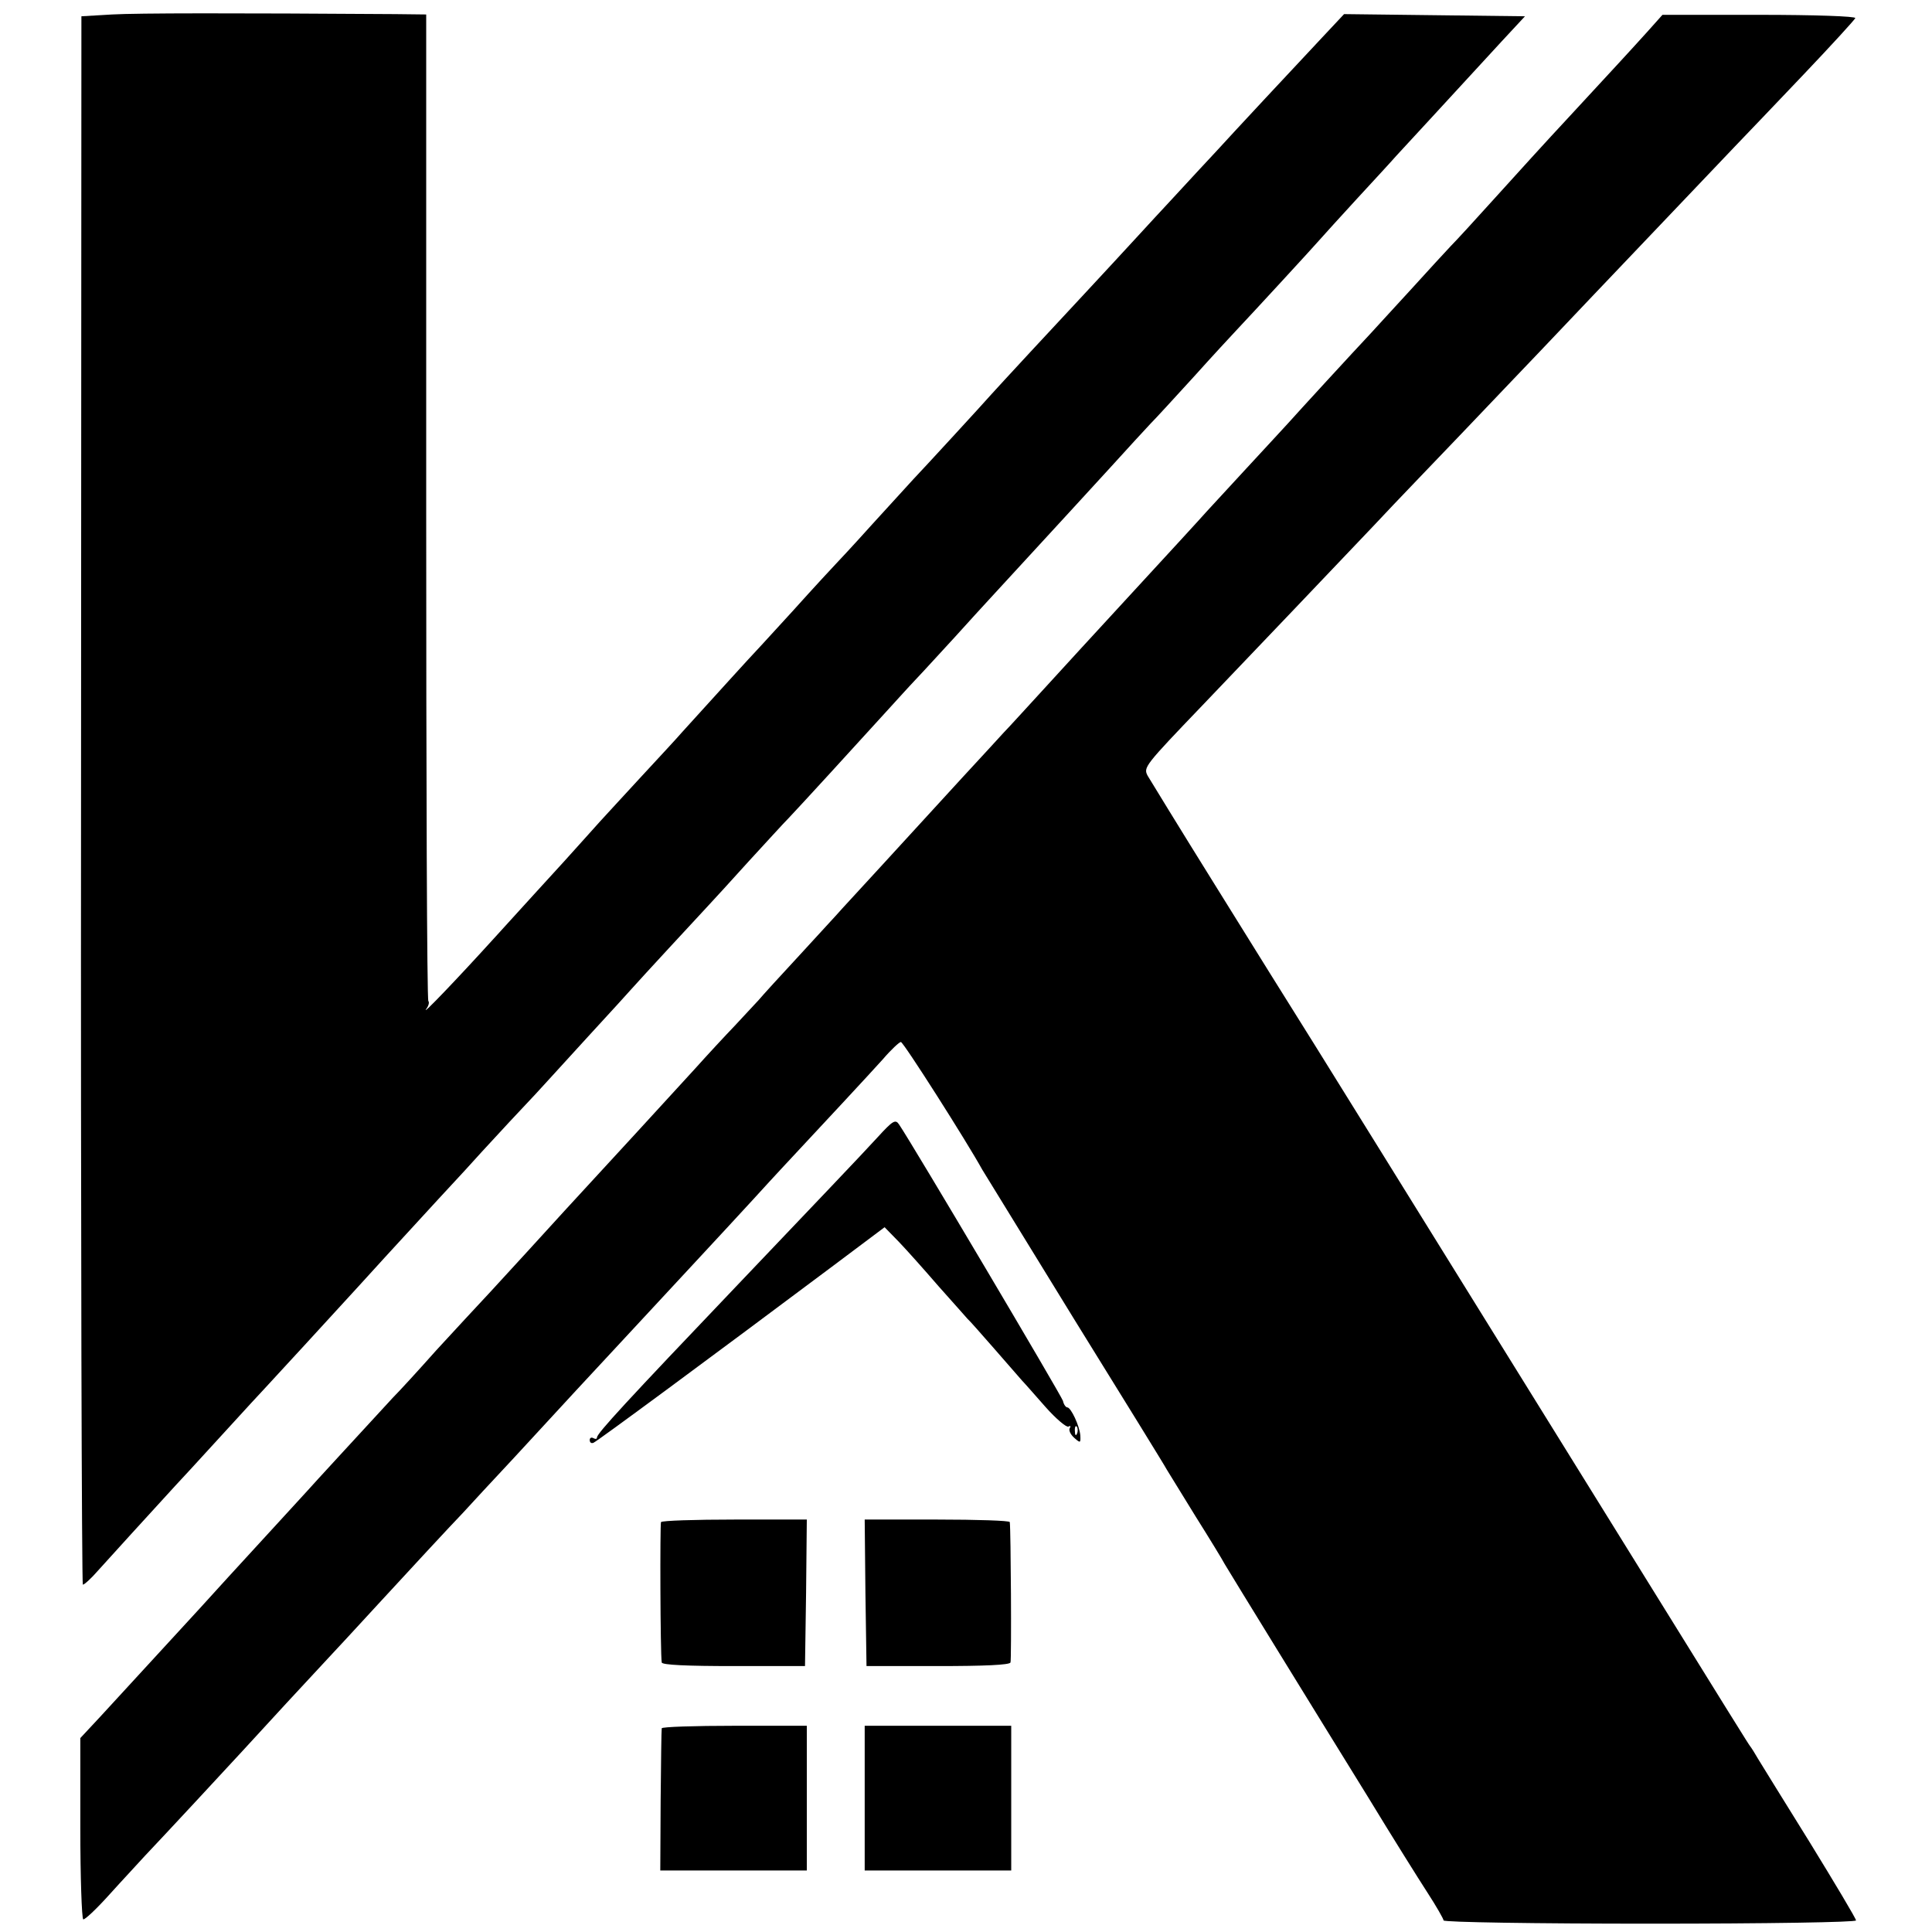
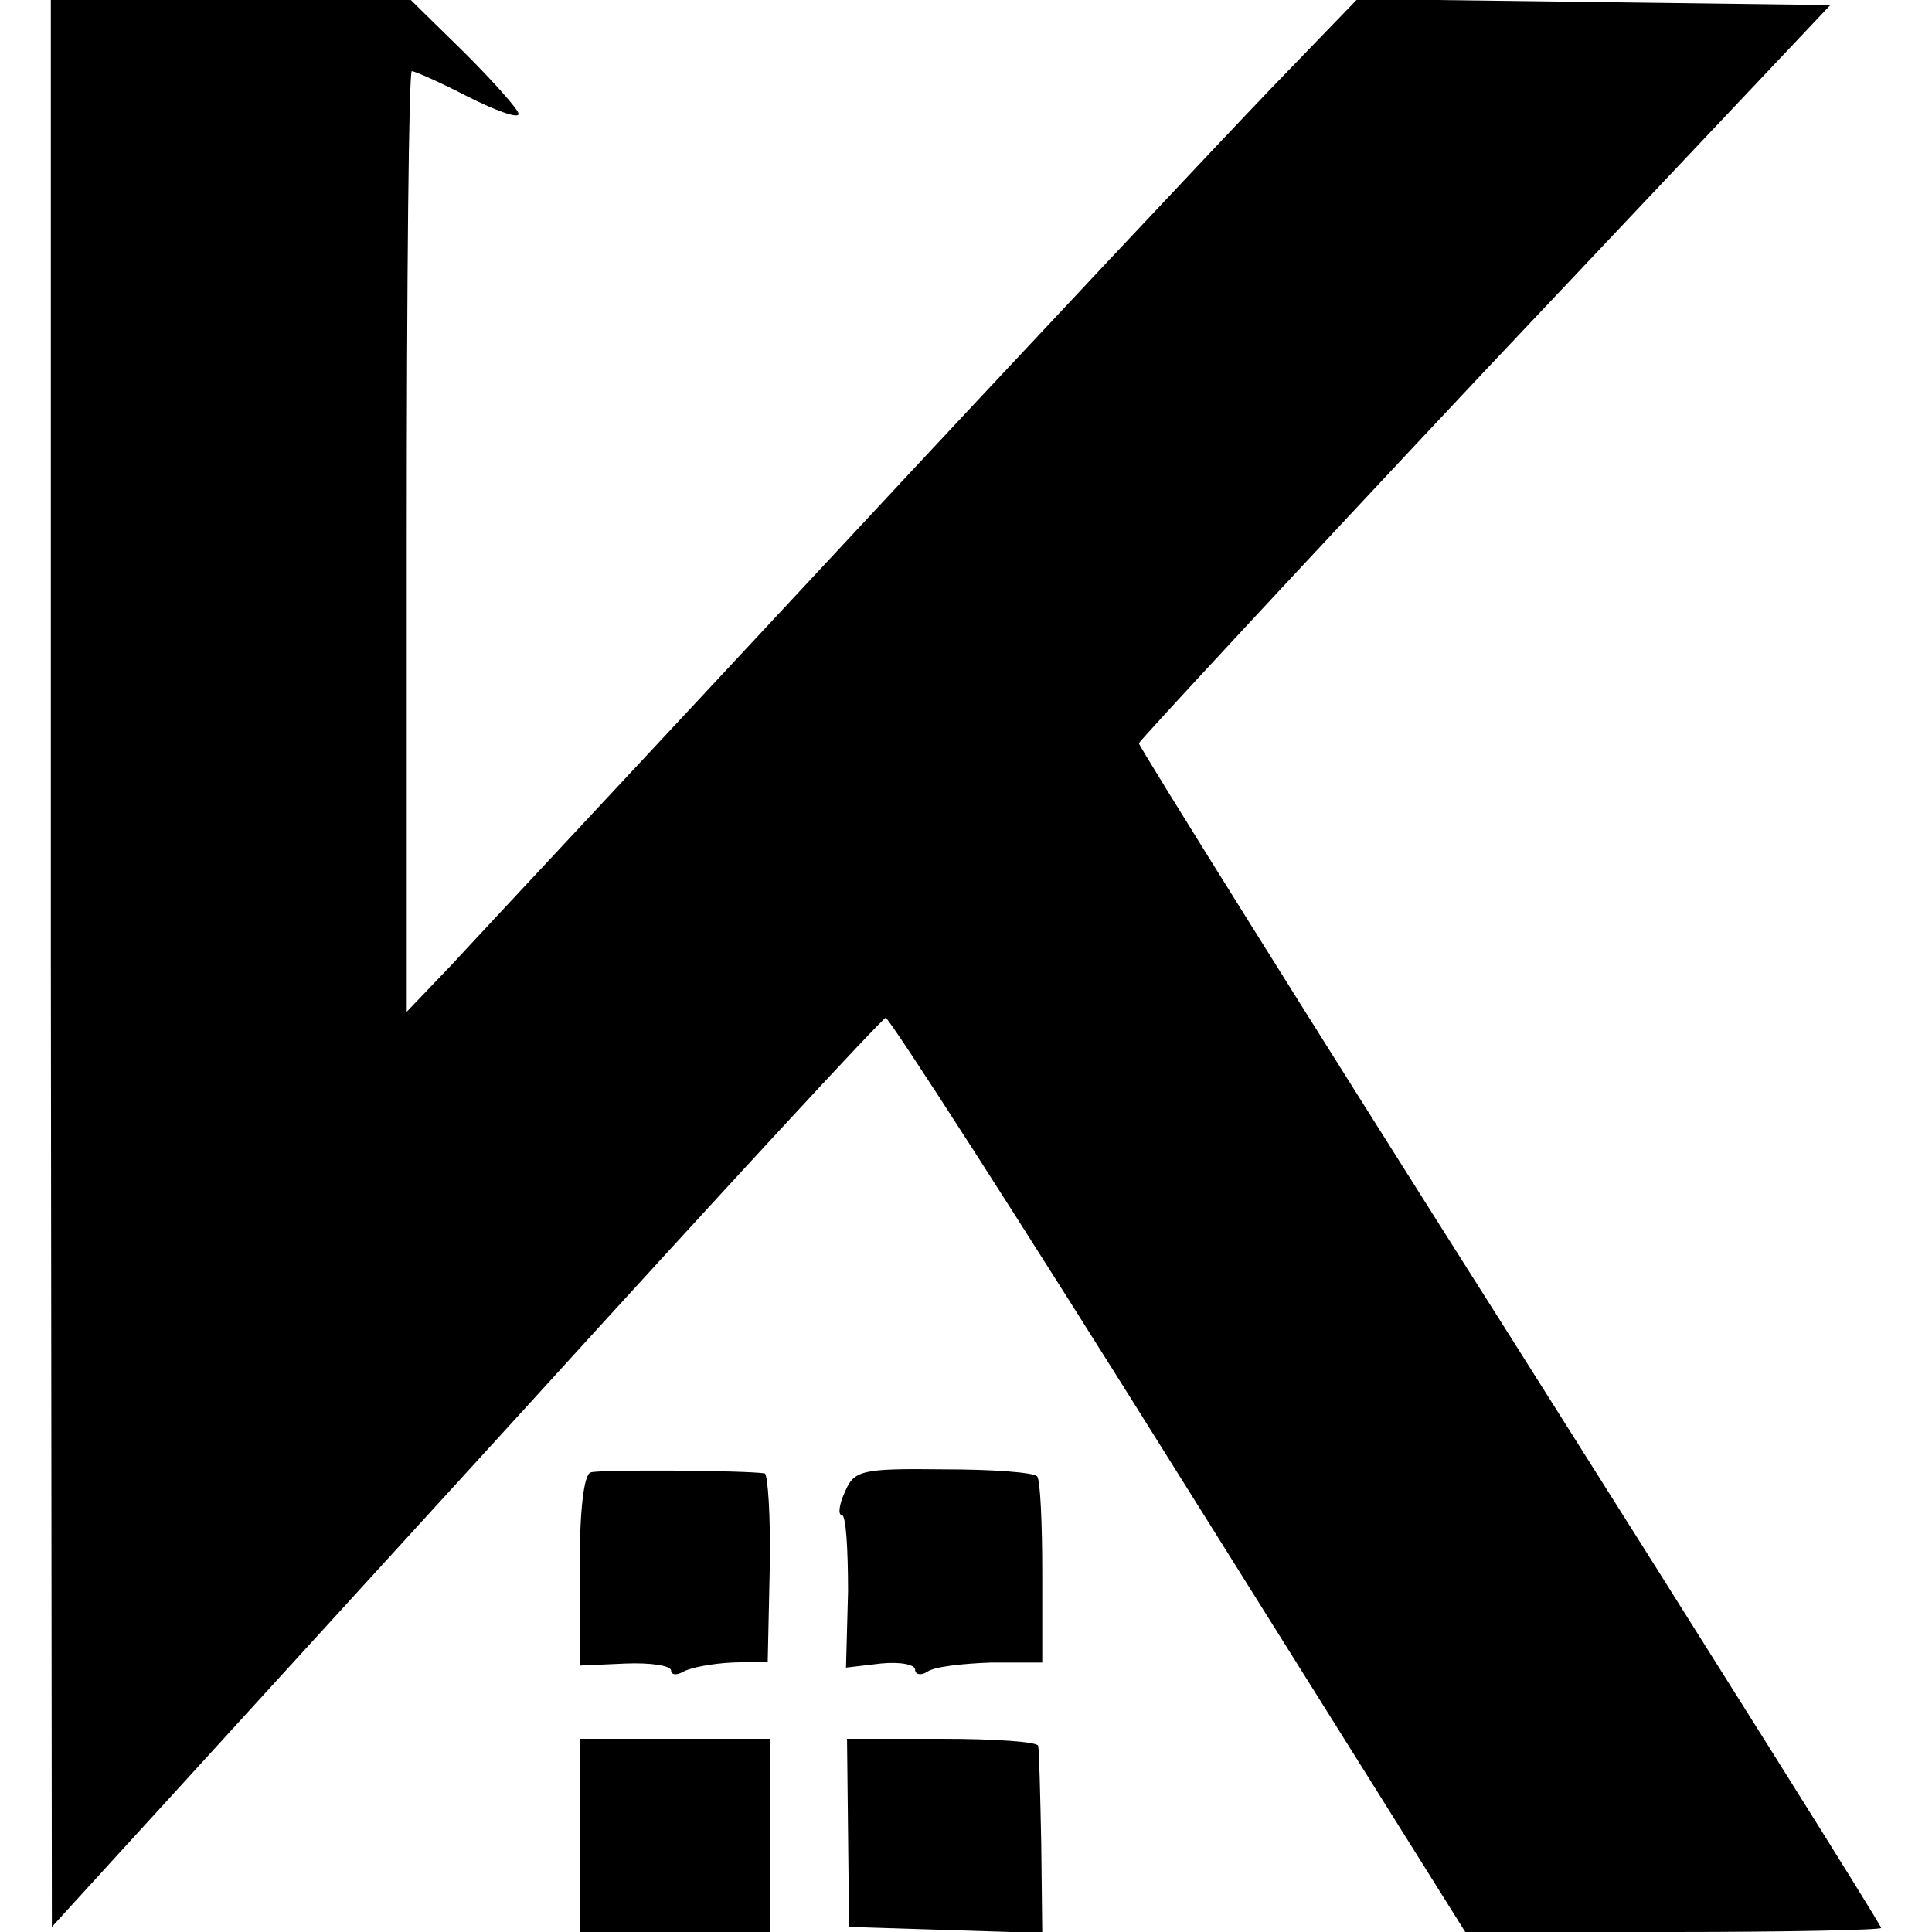
- <svg xmlns="http://www.w3.org/2000/svg" version="1.0" width="534pt" height="534pt" viewBox="0 0 534 534" preserveAspectRatio="xMidYMid meet">
-   <g transform="translate(0,534) scale(0.1,-0.1)" fill="#000000" stroke="none">
-     <path d="M310 5300 l-85 -5 -1 -2167 c-1 -1193 2 -2168 5 -2168 4 0 23 17 42 39 27 30 146 161 214 235 6 6 62 67 125 136 63 69 119 130 125 136 5 6 53 57 105 114 52 57 102 111 110 120 8 9 60 65 115 126 55 60 121 132 146 159 26 28 59 64 74 80 15 17 70 77 123 134 54 57 102 109 107 115 6 6 57 63 115 126 58 63 110 120 115 126 22 25 182 198 210 228 17 18 68 74 115 126 47 51 96 105 110 119 25 26 196 213 275 300 22 24 57 63 78 85 22 23 69 75 107 116 37 41 79 87 92 101 68 74 206 224 228 248 14 15 63 69 110 120 47 52 96 105 110 120 14 14 68 73 120 130 52 58 106 116 120 131 36 38 212 229 230 250 8 9 53 59 100 110 47 51 96 104 109 119 23 25 146 158 291 316 l65 70 -250 3 -250 3 -60 -64 c-65 -69 -255 -273 -294 -316 -13 -14 -70 -75 -126 -136 -56 -60 -126 -137 -156 -169 -30 -32 -70 -76 -89 -96 -60 -64 -234 -252 -250 -270 -20 -23 -190 -208 -215 -234 -11 -12 -63 -69 -115 -126 -52 -58 -98 -107 -101 -110 -3 -3 -57 -61 -119 -130 -63 -69 -119 -130 -125 -136 -8 -9 -57 -62 -180 -198 -11 -13 -61 -67 -112 -122 -50 -54 -102 -111 -115 -125 -12 -14 -57 -63 -98 -109 -81 -89 -78 -85 -195 -214 -98 -108 -202 -217 -187 -195 7 9 9 19 6 22 -4 3 -6 618 -6 1366 l0 1361 -86 1 c-444 3 -711 3 -782 -1z" />
-     <path d="M4553 5252 c-56 -62 -96 -105 -218 -237 -56 -60 -146 -159 -201 -220 -54 -60 -110 -121 -124 -135 -14 -15 -64 -69 -111 -121 -48 -52 -97 -106 -110 -120 -48 -51 -205 -222 -228 -248 -13 -14 -67 -73 -120 -130 -53 -57 -100 -109 -106 -115 -14 -16 -103 -113 -221 -241 -56 -61 -112 -122 -126 -137 -13 -14 -62 -68 -108 -118 -46 -50 -93 -102 -105 -114 -11 -12 -63 -69 -115 -125 -52 -57 -106 -116 -120 -131 -29 -32 -177 -193 -212 -231 -12 -14 -66 -72 -118 -129 -52 -56 -103 -112 -113 -124 -10 -11 -40 -43 -66 -71 -26 -27 -76 -81 -111 -120 -35 -38 -109 -119 -164 -179 -197 -214 -221 -240 -300 -327 -22 -24 -67 -73 -100 -109 -34 -36 -101 -109 -150 -162 -48 -54 -102 -113 -120 -131 -92 -100 -223 -242 -236 -257 -13 -14 -73 -80 -220 -240 -14 -15 -65 -72 -115 -126 -101 -110 -158 -172 -238 -259 l-55 -59 0 -248 c0 -137 4 -250 8 -253 4 -2 36 28 72 68 36 40 81 88 99 108 43 45 236 253 268 288 99 108 147 160 241 261 59 63 119 129 134 145 80 87 205 222 236 254 19 21 82 89 140 151 149 162 215 233 295 319 151 163 277 298 366 395 30 33 65 71 79 86 112 120 245 263 280 302 23 27 46 48 50 48 7 0 182 -275 225 -353 6 -9 120 -196 255 -415 135 -218 250 -404 255 -414 6 -10 42 -68 80 -130 39 -62 75 -121 80 -131 6 -10 70 -115 144 -235 73 -119 188 -305 254 -412 65 -107 139 -225 163 -262 24 -37 44 -72 44 -76 0 -5 257 -9 570 -9 326 0 570 4 570 9 0 5 -58 102 -128 216 -71 114 -135 218 -143 231 -8 14 -18 30 -22 35 -9 13 0 -2 -507 816 -586 945 -582 938 -695 1120 -57 91 -182 291 -278 446 -96 154 -179 290 -185 300 -12 23 -9 27 153 196 111 116 397 416 469 492 26 28 86 91 134 141 48 50 164 171 257 269 94 98 190 200 215 226 41 43 279 293 396 416 27 28 112 117 189 198 77 81 141 151 143 156 2 5 -113 9 -265 9 l-268 0 -42 -47z" />
-     <path d="M2426 2197 c-40 -44 -186 -197 -386 -407 -309 -324 -389 -411 -390 -423 0 -5 -4 -5 -10 -2 -5 3 -10 1 -10 -5 0 -7 4 -10 10 -8 9 3 327 238 665 491 l140 105 40 -41 c22 -23 71 -78 109 -122 39 -44 75 -84 80 -90 6 -5 40 -44 76 -85 36 -41 70 -80 75 -86 6 -6 34 -38 64 -72 30 -34 59 -58 64 -55 6 3 7 1 4 -4 -4 -6 2 -18 12 -27 17 -15 18 -15 17 6 -2 27 -26 78 -36 78 -4 0 -10 8 -12 18 -4 14 -415 708 -453 764 -10 15 -17 11 -59 -35z m551 -819 c-3 -8 -6 -5 -6 6 -1 11 2 17 5 13 3 -3 4 -12 1 -19z" />
-     <path d="M1827 1133 c-3 -7 -2 -362 2 -388 1 -7 71 -10 199 -10 l197 0 3 203 2 202 -199 0 c-110 0 -201 -3 -204 -7z" />
-     <path d="M2392 938 l3 -203 197 0 c127 0 199 3 201 10 3 9 1 368 -2 388 0 4 -91 7 -201 7 l-200 0 2 -202z" />
-     <path d="M1829 563 c-1 -5 -2 -95 -3 -200 l-1 -193 202 0 203 0 0 200 0 200 -200 0 c-110 0 -201 -3 -201 -7z" />
-     <path d="M2390 370 l0 -200 203 0 202 0 0 200 0 200 -202 0 -203 0 0 -200z" />
+ <svg xmlns="http://www.w3.org/2000/svg" version="1.0" width="190pt" height="190pt" viewBox="0 0 190 190" preserveAspectRatio="xMidYMid meet">
+   <g transform="translate(0,190) scale(0.1,-0.1)" fill="#000000" stroke="none">
+     <path d="M50 953 l1 -948 62 68 c34 37 217 238 407 446 190 209 348 380 351 380 3 1 133 -201 288 -449 l282 -450 205 0 c112 0 204 2 204 4 0 3 -164 264 -365 582 -201 317 -365 580 -365 583 1 3 154 168 340 366 l340 360 -233 3 -232 3 -85 -88 c-47 -49 -238 -252 -425 -453 -187 -201 -359 -385 -382 -410 l-43 -45 0 463 c0 254 2 462 5 462 3 0 28 -11 55 -25 28 -14 50 -22 50 -17 0 4 -24 31 -53 60 l-53 52 -177 0 -177 0 0 -947z" />
+     <path d="M581 452 c-7 -2 -11 -38 -11 -97 l0 -93 45 2 c25 1 45 -2 45 -7 0 -4 5 -5 12 -1 7 4 28 8 48 9 l35 1 2 92 c1 51 -2 93 -5 93 -19 3 -162 4 -171 1z" />
+     <path d="M831 433 c-6 -13 -7 -23 -3 -23 4 0 6 -34 6 -75 l-2 -75 34 4 c19 2 34 -1 34 -6 0 -5 6 -6 12 -2 7 5 35 8 63 9 l50 0 0 88 c0 49 -2 92 -5 95 -3 4 -44 7 -92 7 -81 1 -88 -1 -97 -22z" />
+     <path d="M570 95 l0 -95 94 0 93 0 0 95 0 95 -93 0 -94 0 0 -95z" />
+     <path d="M834 98 l1 -93 95 -3 95 -3 -1 88 c-1 48 -2 91 -3 96 0 4 -43 7 -95 7 l-93 0 1 -92z" />
  </g>
</svg>
